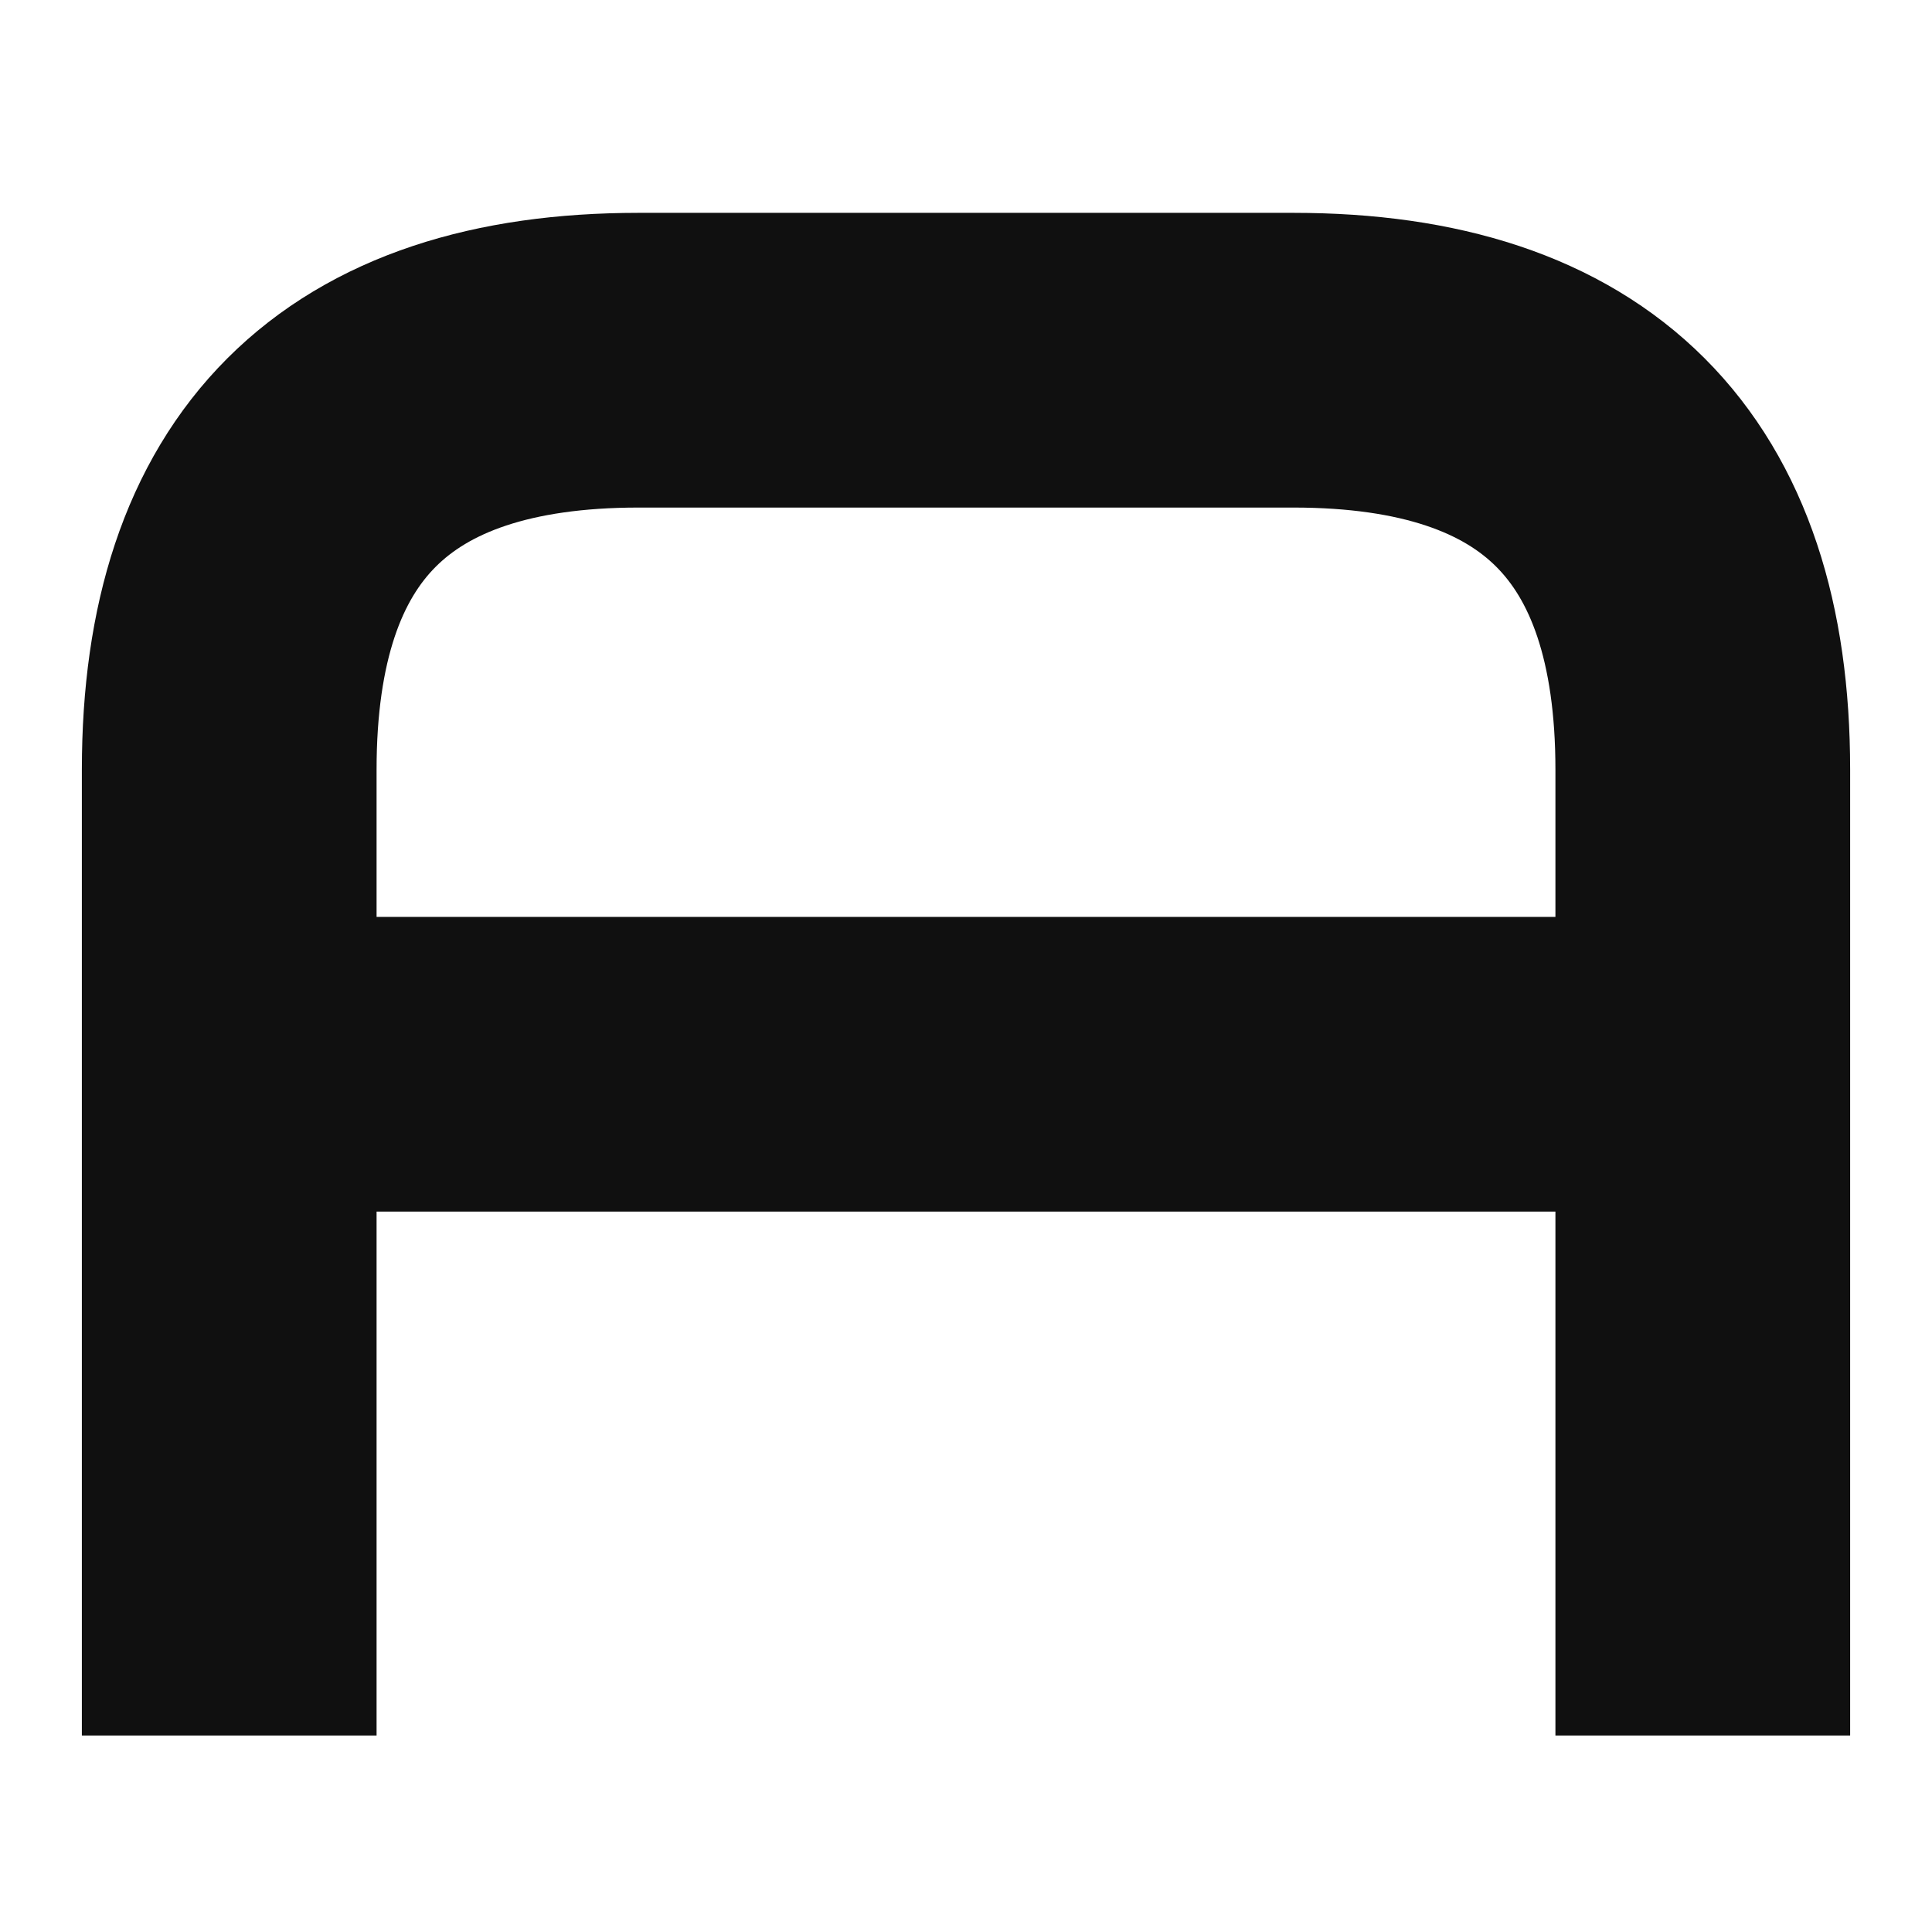
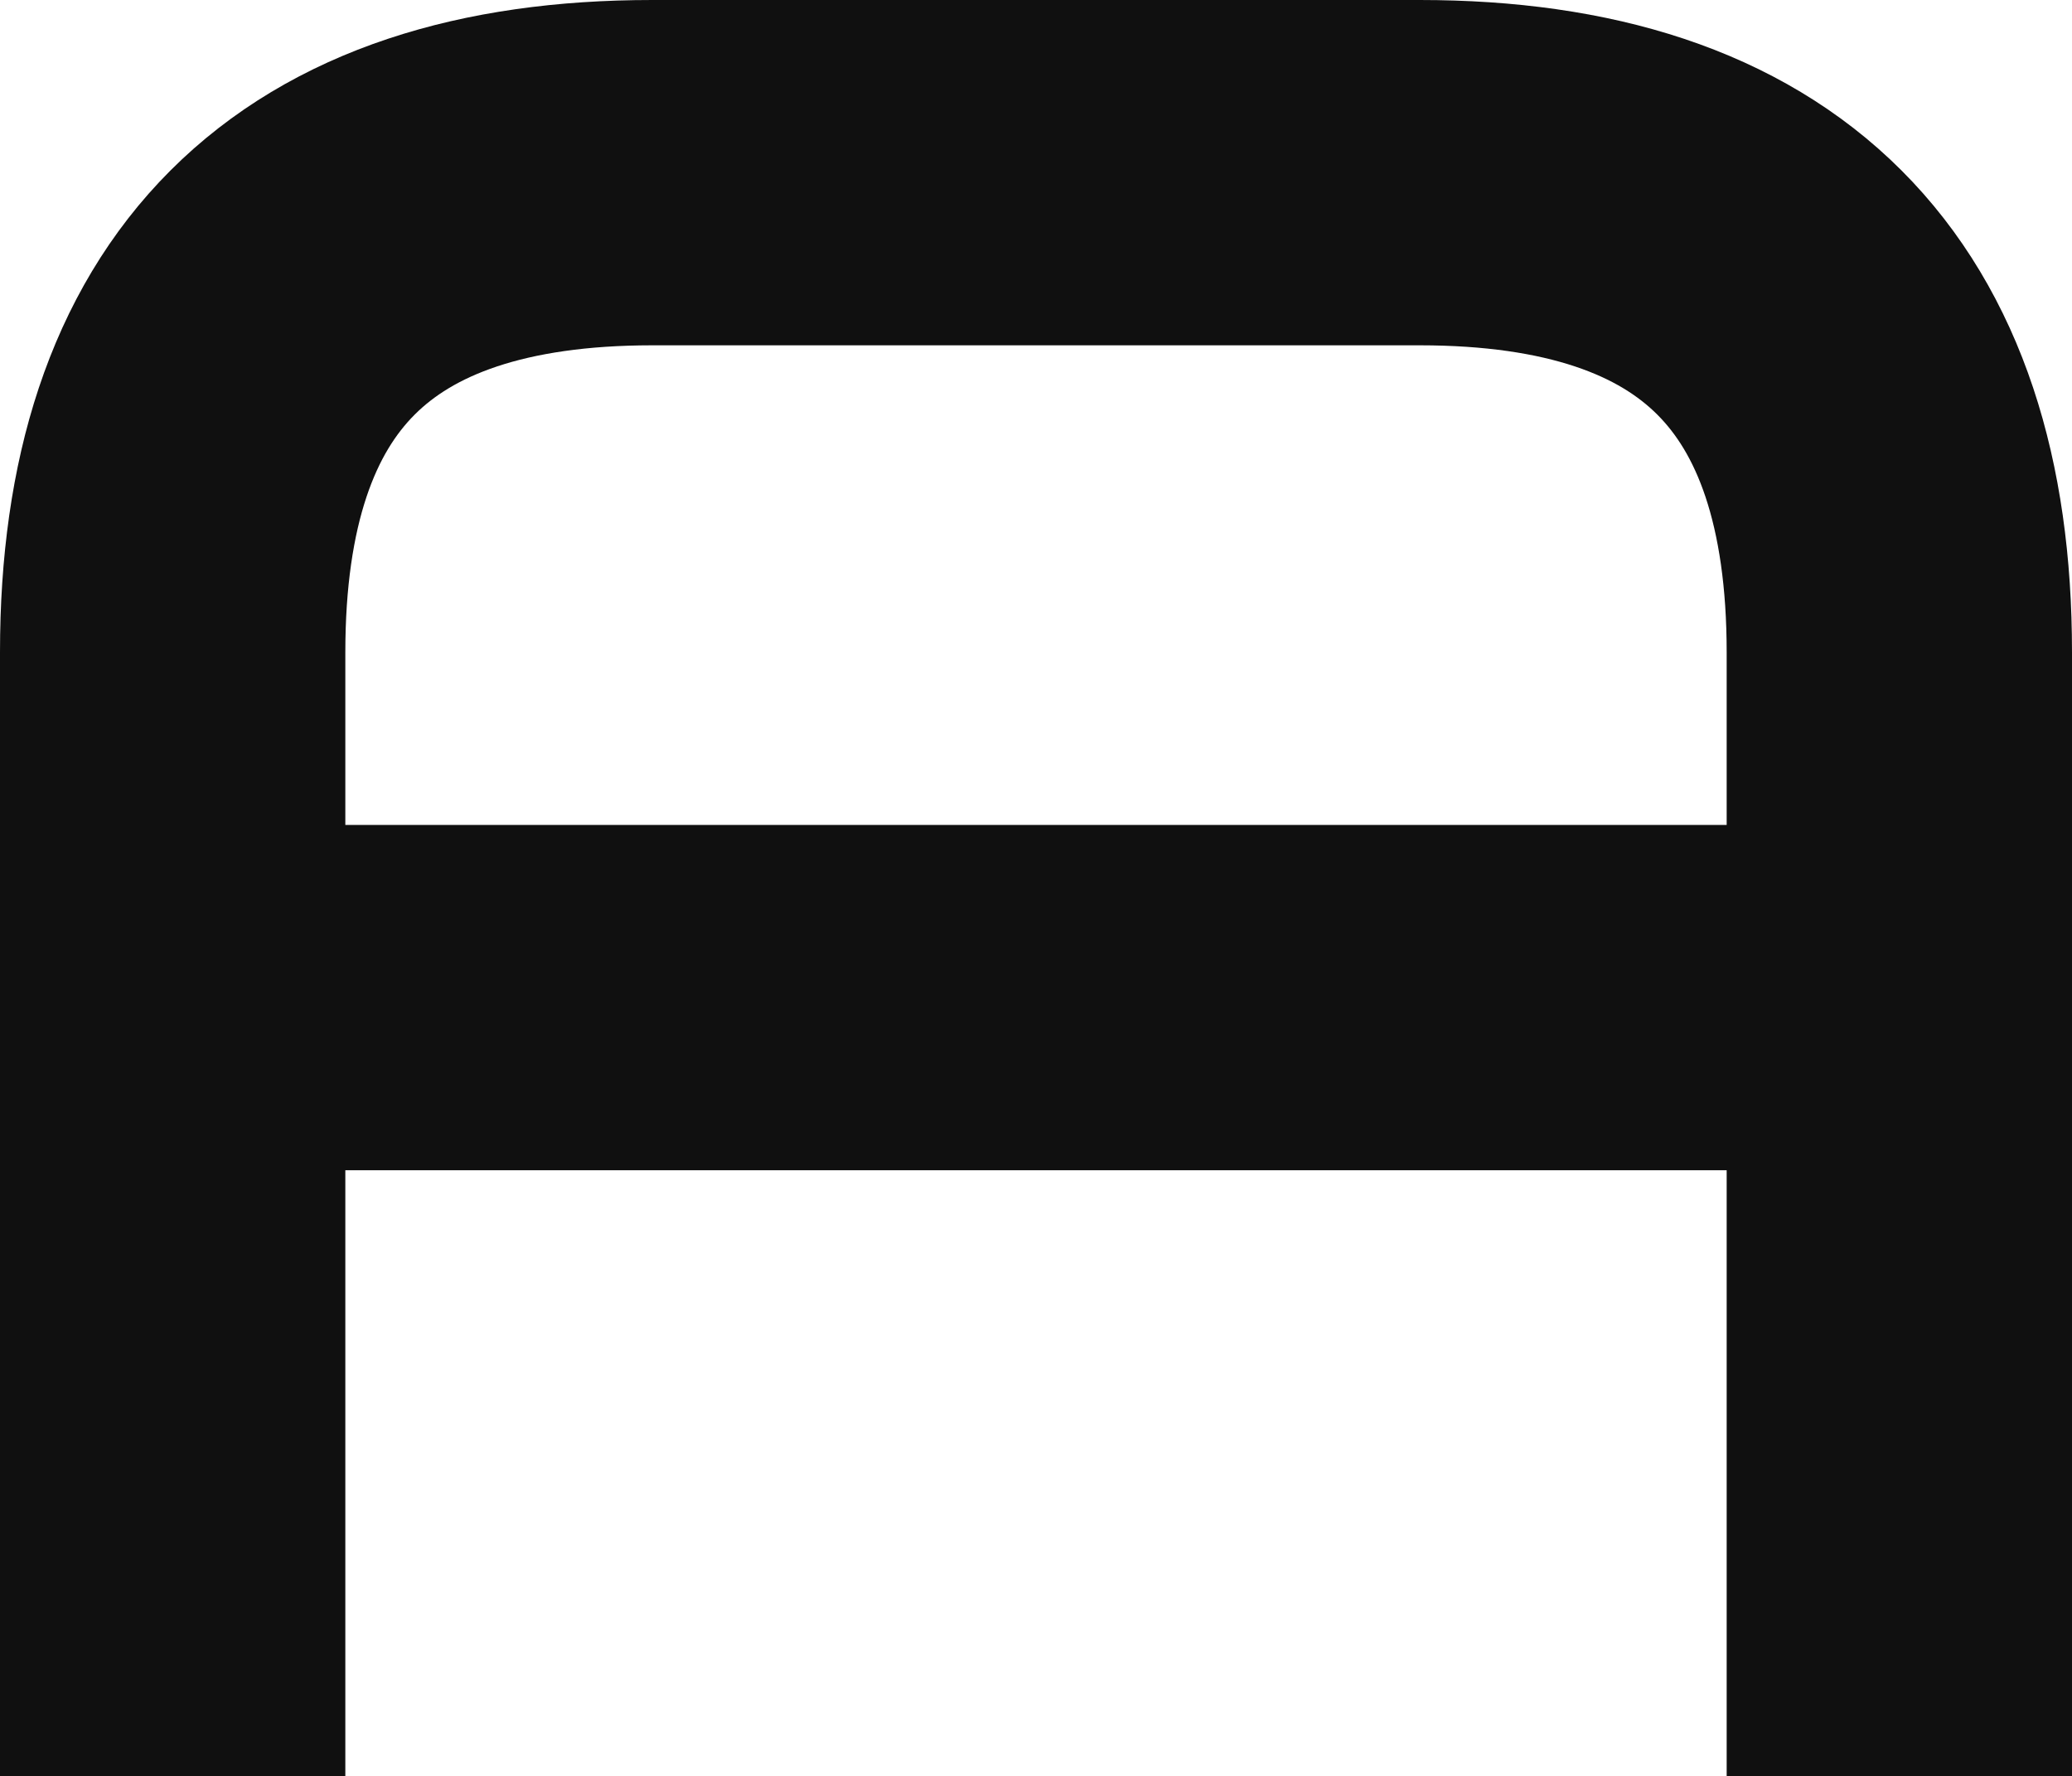
- <svg xmlns="http://www.w3.org/2000/svg" width="64" height="64" viewBox="-14 -22 118 118" role="img" aria-labelledby="title">
-   <path d="M0 84V25Q0 0 25 0H65Q90 0 90 25V84 M0 43H90" fill="none" stroke="#101010" stroke-width="18" stroke-linecap="butt" stroke-linejoin="round" />
+ <svg xmlns="http://www.w3.org/2000/svg" viewBox="21.5 2.2 237.6 203.6" role="img" aria-labelledby="title">
+   <g transform="translate(41.3 22) scale(2.2)" fill="none" stroke="#101010" stroke-width="18" stroke-linecap="butt" stroke-linejoin="round">
+     <path d="M0 84V25Q0 0 25 0H65Q90 0 90 25V84 M0 43H90" />
+   </g>
</svg>
